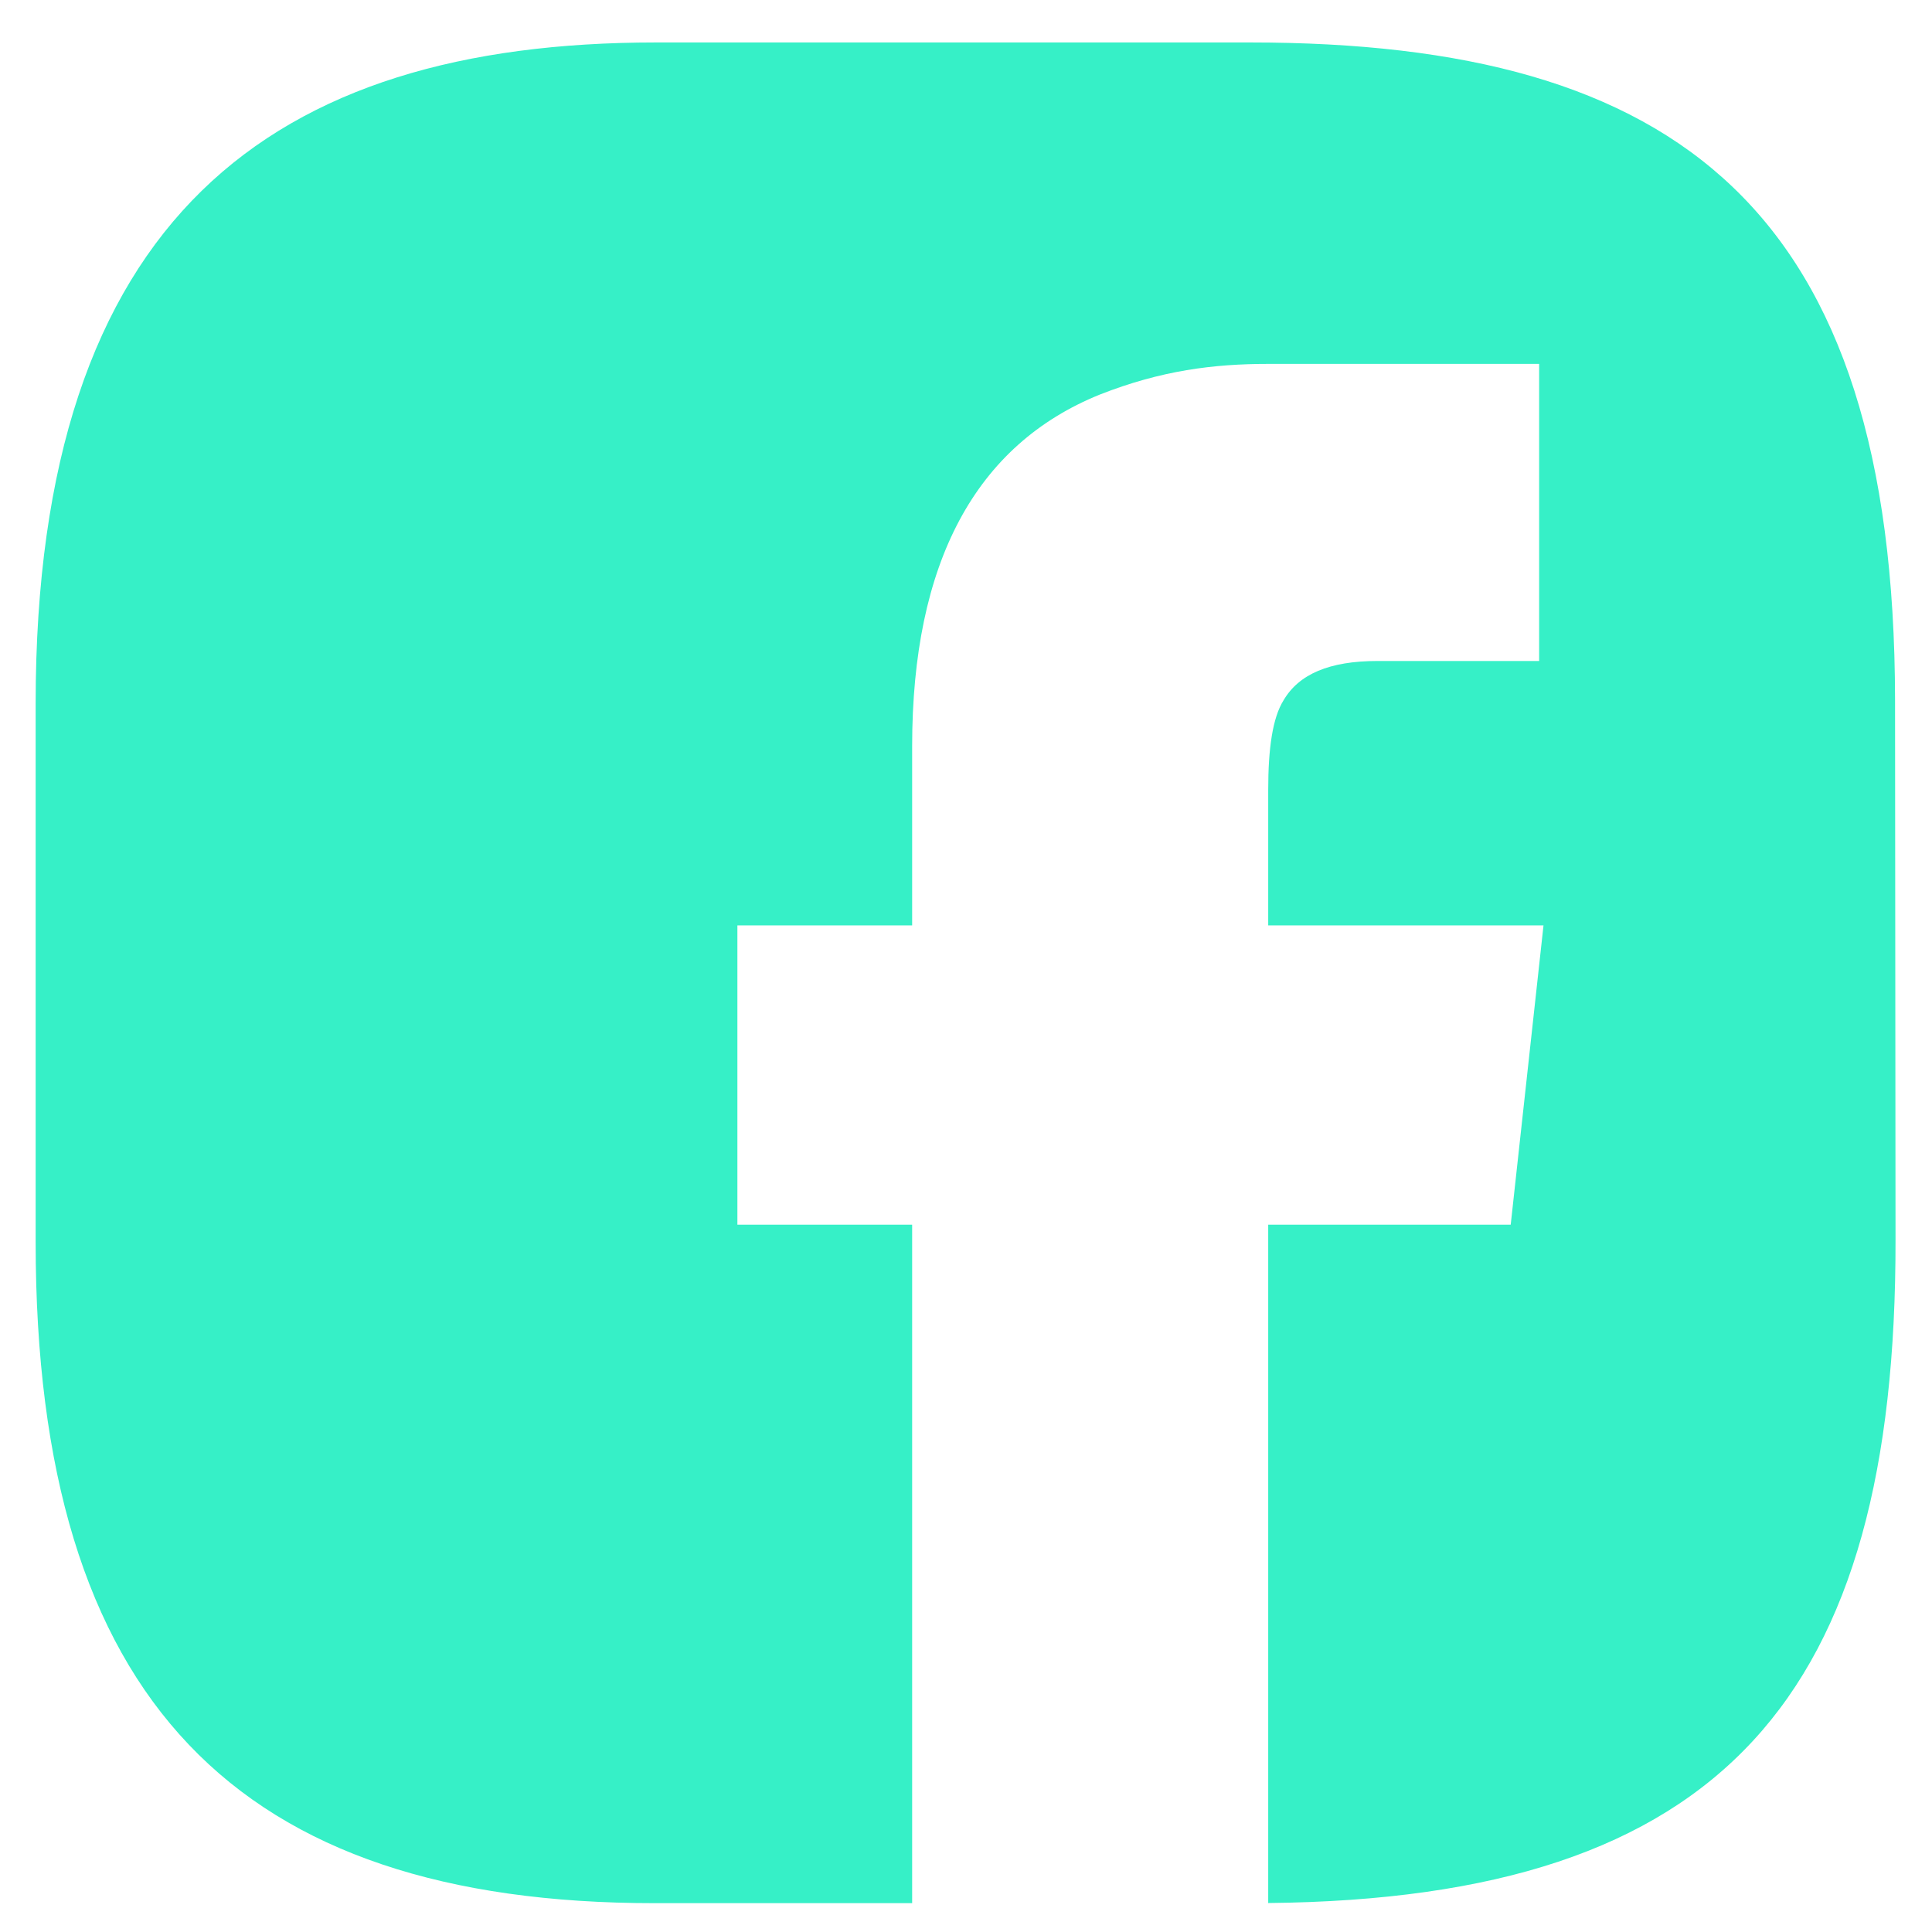
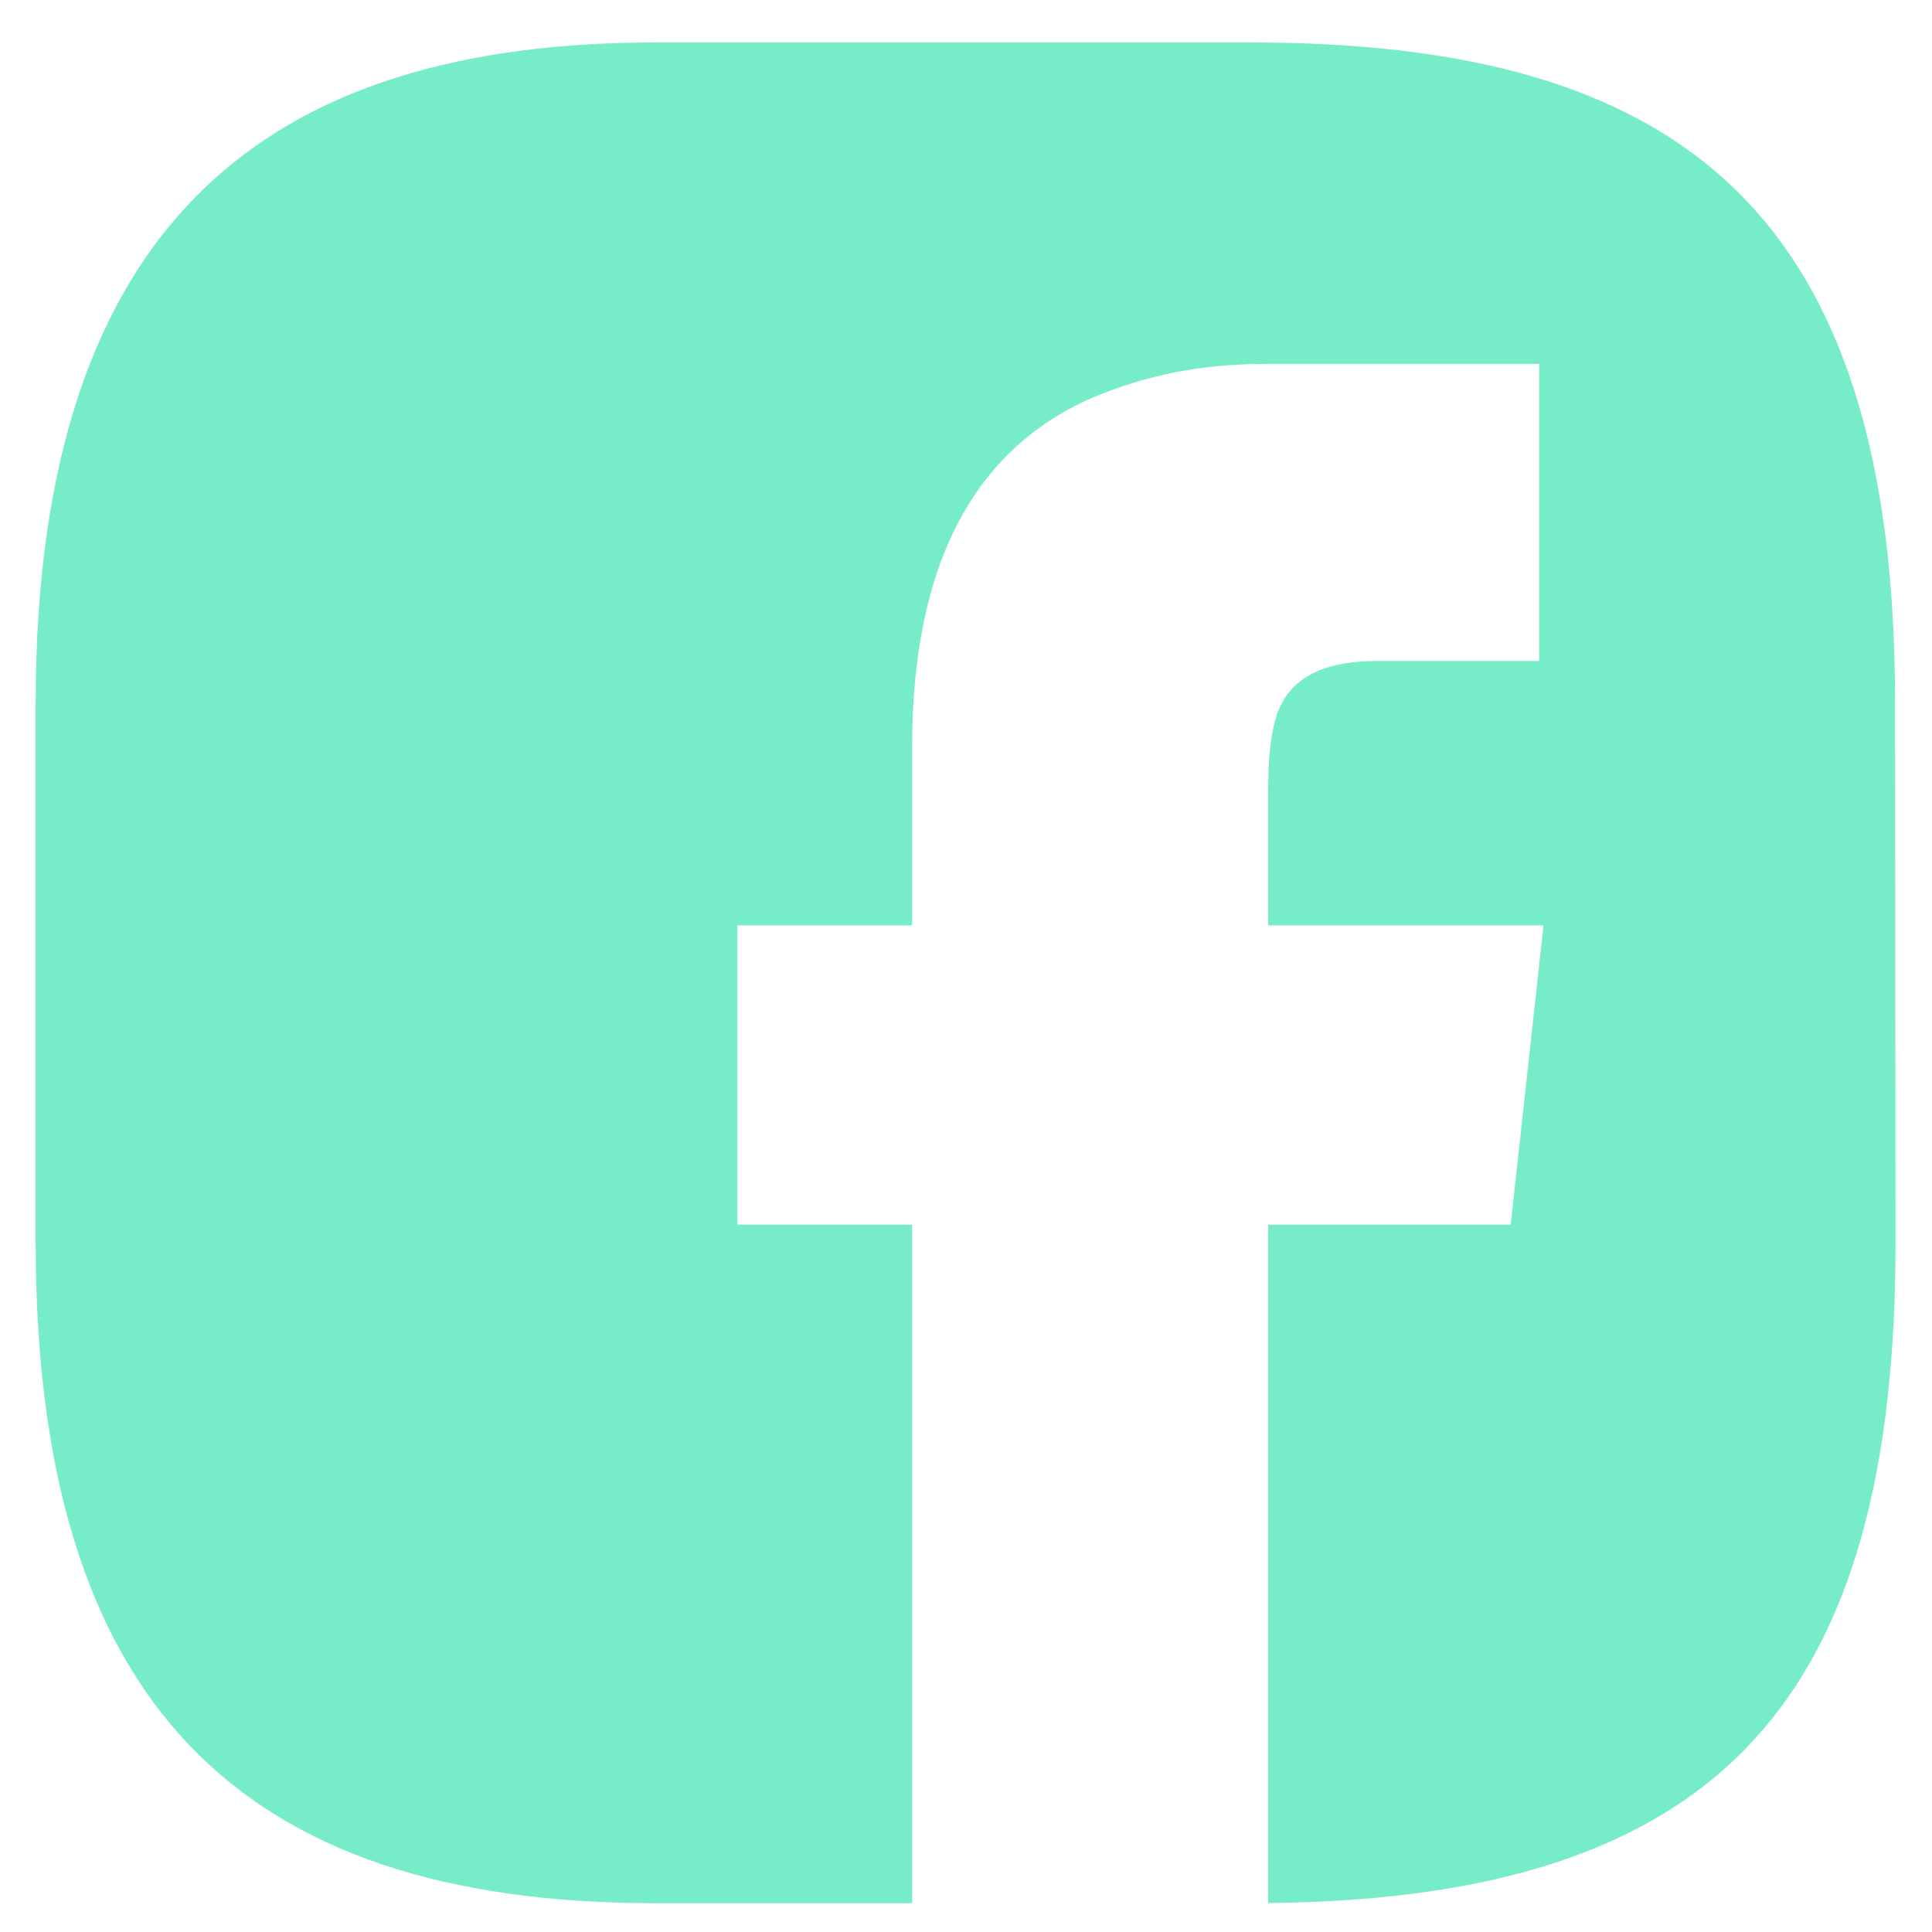
<svg xmlns="http://www.w3.org/2000/svg" version="1.1" id="Layer_1" width="32" height="32" viewBox="0 0 283.46 283.46">
  <g>
-     <path fill="#36F0C7" d="M278.109,181.839c0.121,67.102-25.279,96.701-92.039,97.371v-99.529h35.58l4.811-43.911H186.07v-19.88         c0-6.09,0.641-10.57,2.25-13.141c2.24-3.839,6.73-5.77,13.779-5.77h23.721V53.39h-39.75c-8.01,0-15.701,0.96-24.68,4.49         c-18.271,7.37-27.561,24.68-27.561,51.6v26.29h-25.64v43.911h25.64v99.549H96.06c-61.16,0-90.83-29.67-90.83-97v-79         c0-71.33,34.67-97,91-97h87.231c62.77,0,94.51,24.5,94.578,96.5L278.109,181.839z" />
+     <path fill="#77ECC8" d="M278.109,181.839c0.121,67.102-25.279,96.701-92.039,97.371v-99.529h35.58l4.811-43.911H186.07v-19.88         c0-6.09,0.641-10.57,2.25-13.141c2.24-3.839,6.73-5.77,13.779-5.77h23.721V53.39h-39.75c-8.01,0-15.701,0.96-24.68,4.49         c-18.271,7.37-27.561,24.68-27.561,51.6v26.29h-25.64v43.911h25.64v99.549H96.06c-61.16,0-90.83-29.67-90.83-97v-79         c0-71.33,34.67-97,91-97h87.231c62.77,0,94.51,24.5,94.578,96.5L278.109,181.839z" />
  </g>
</svg>
